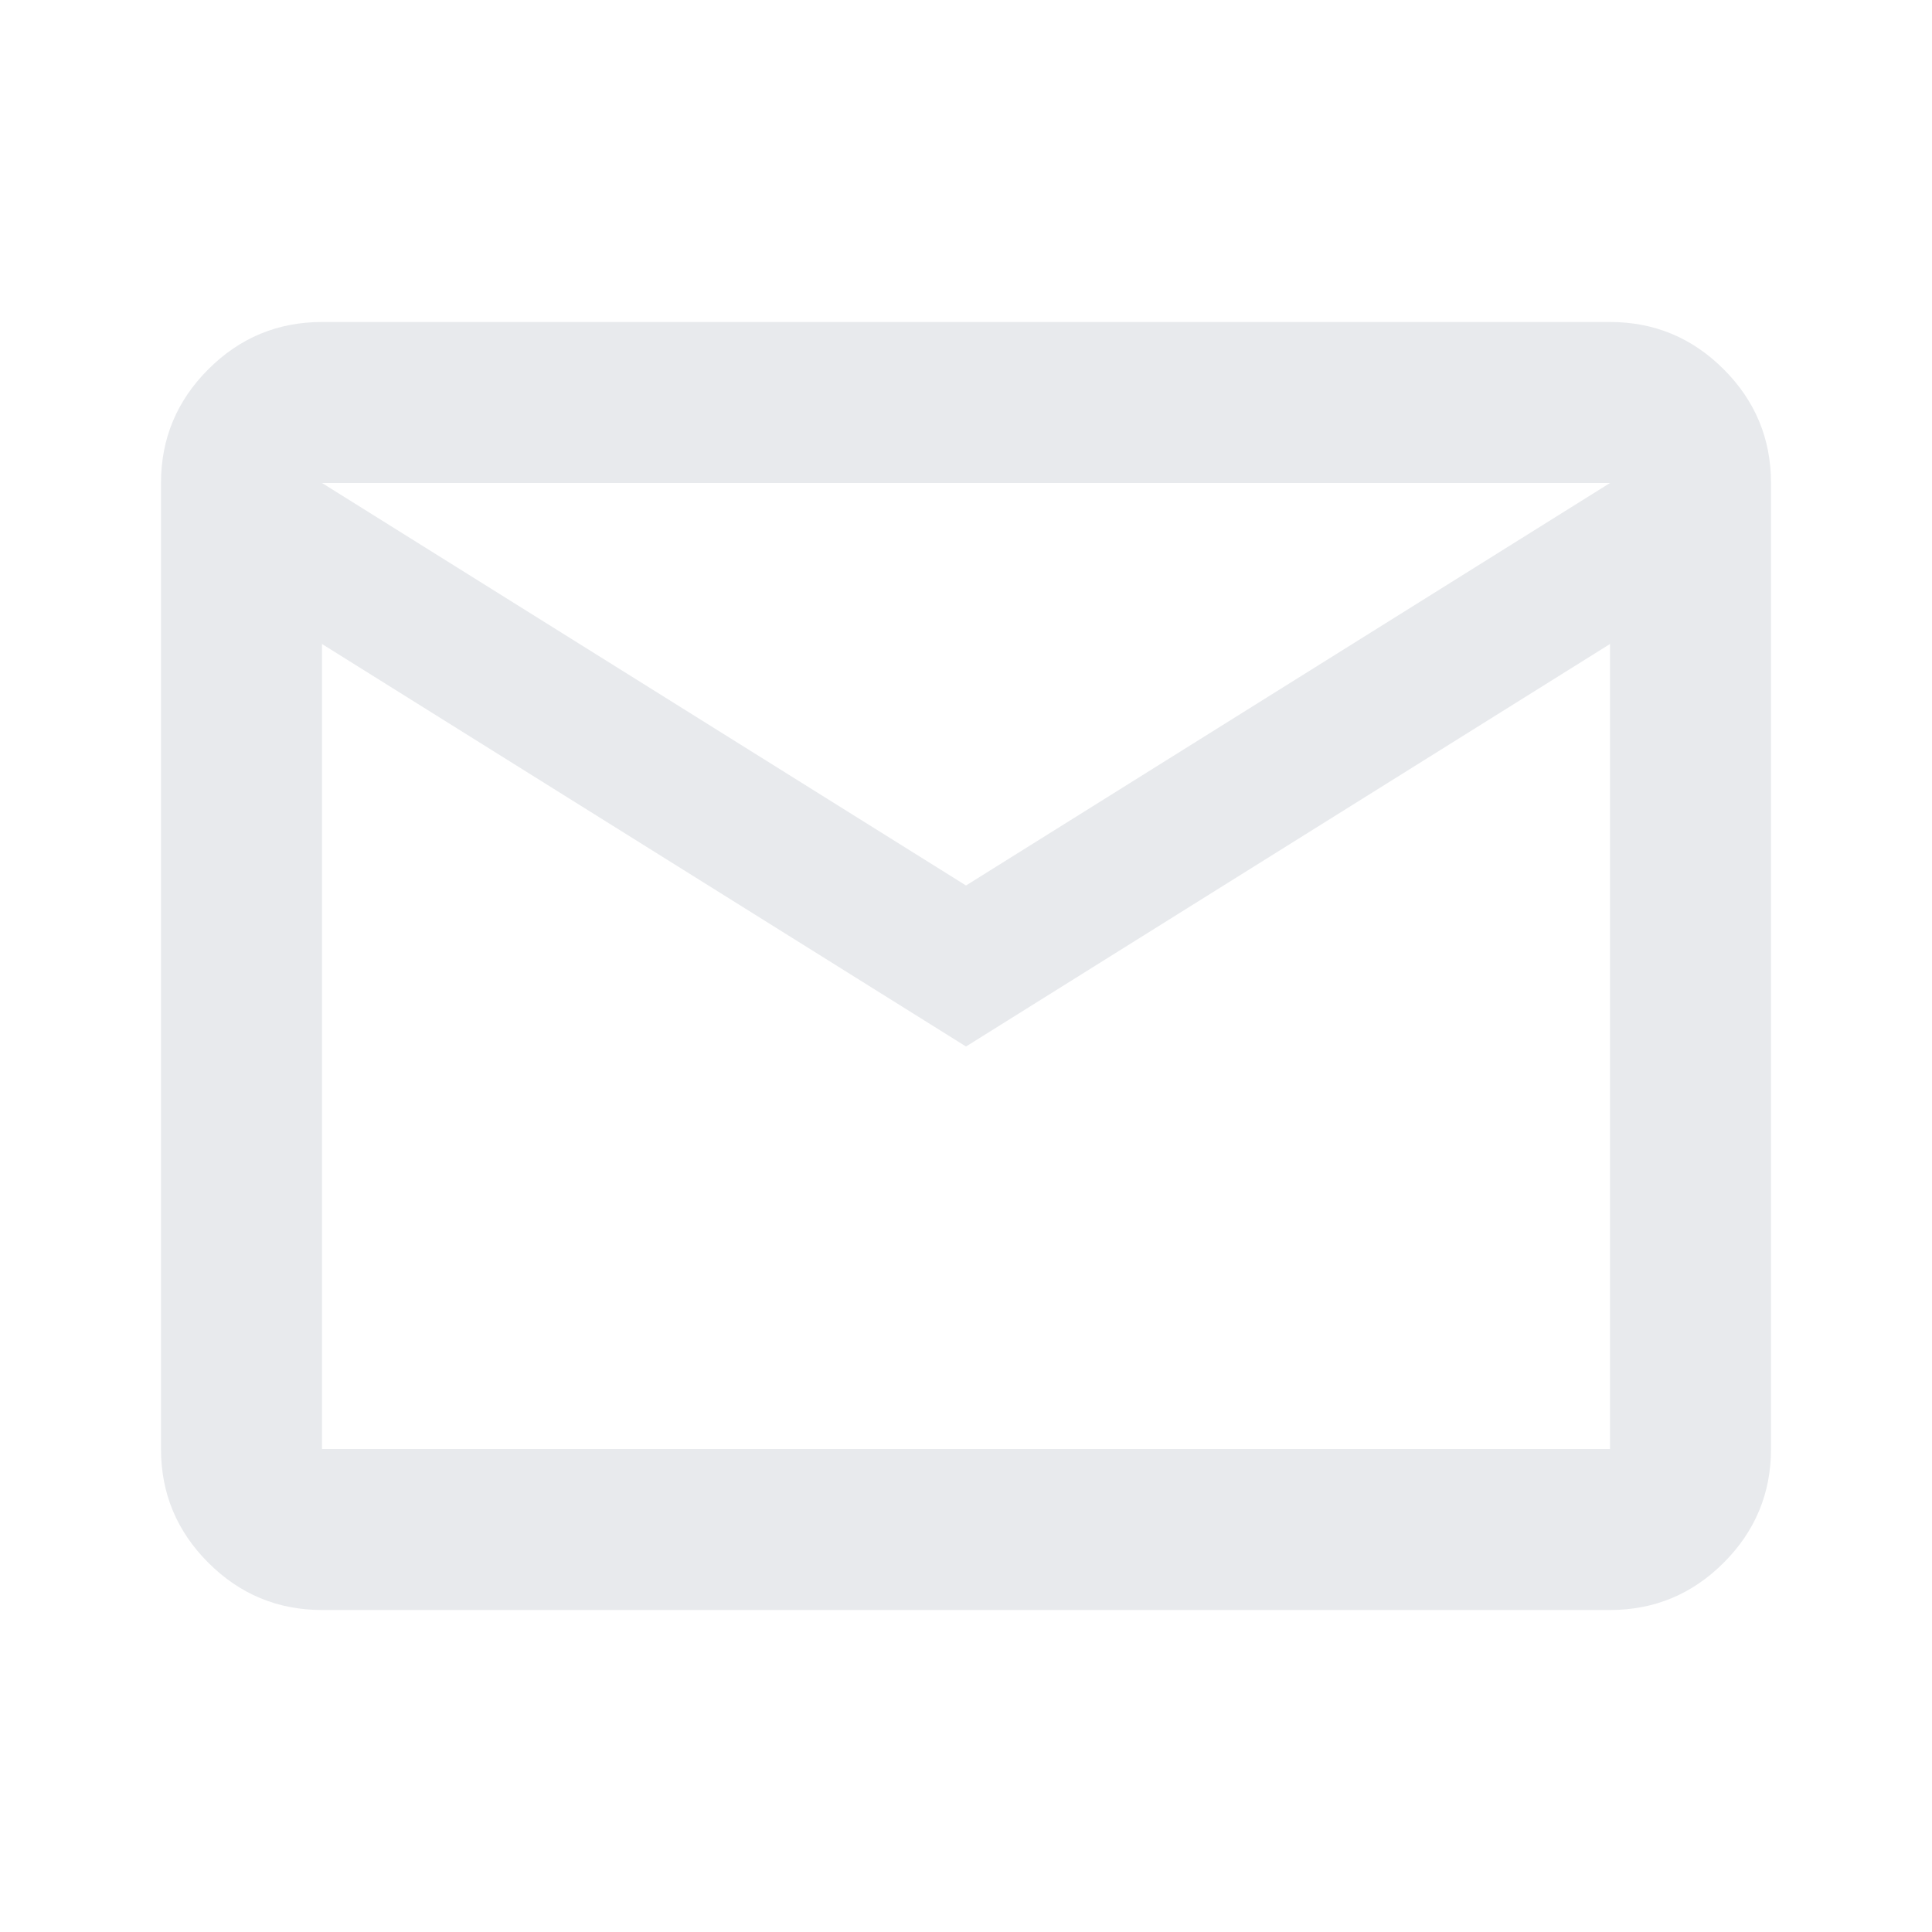
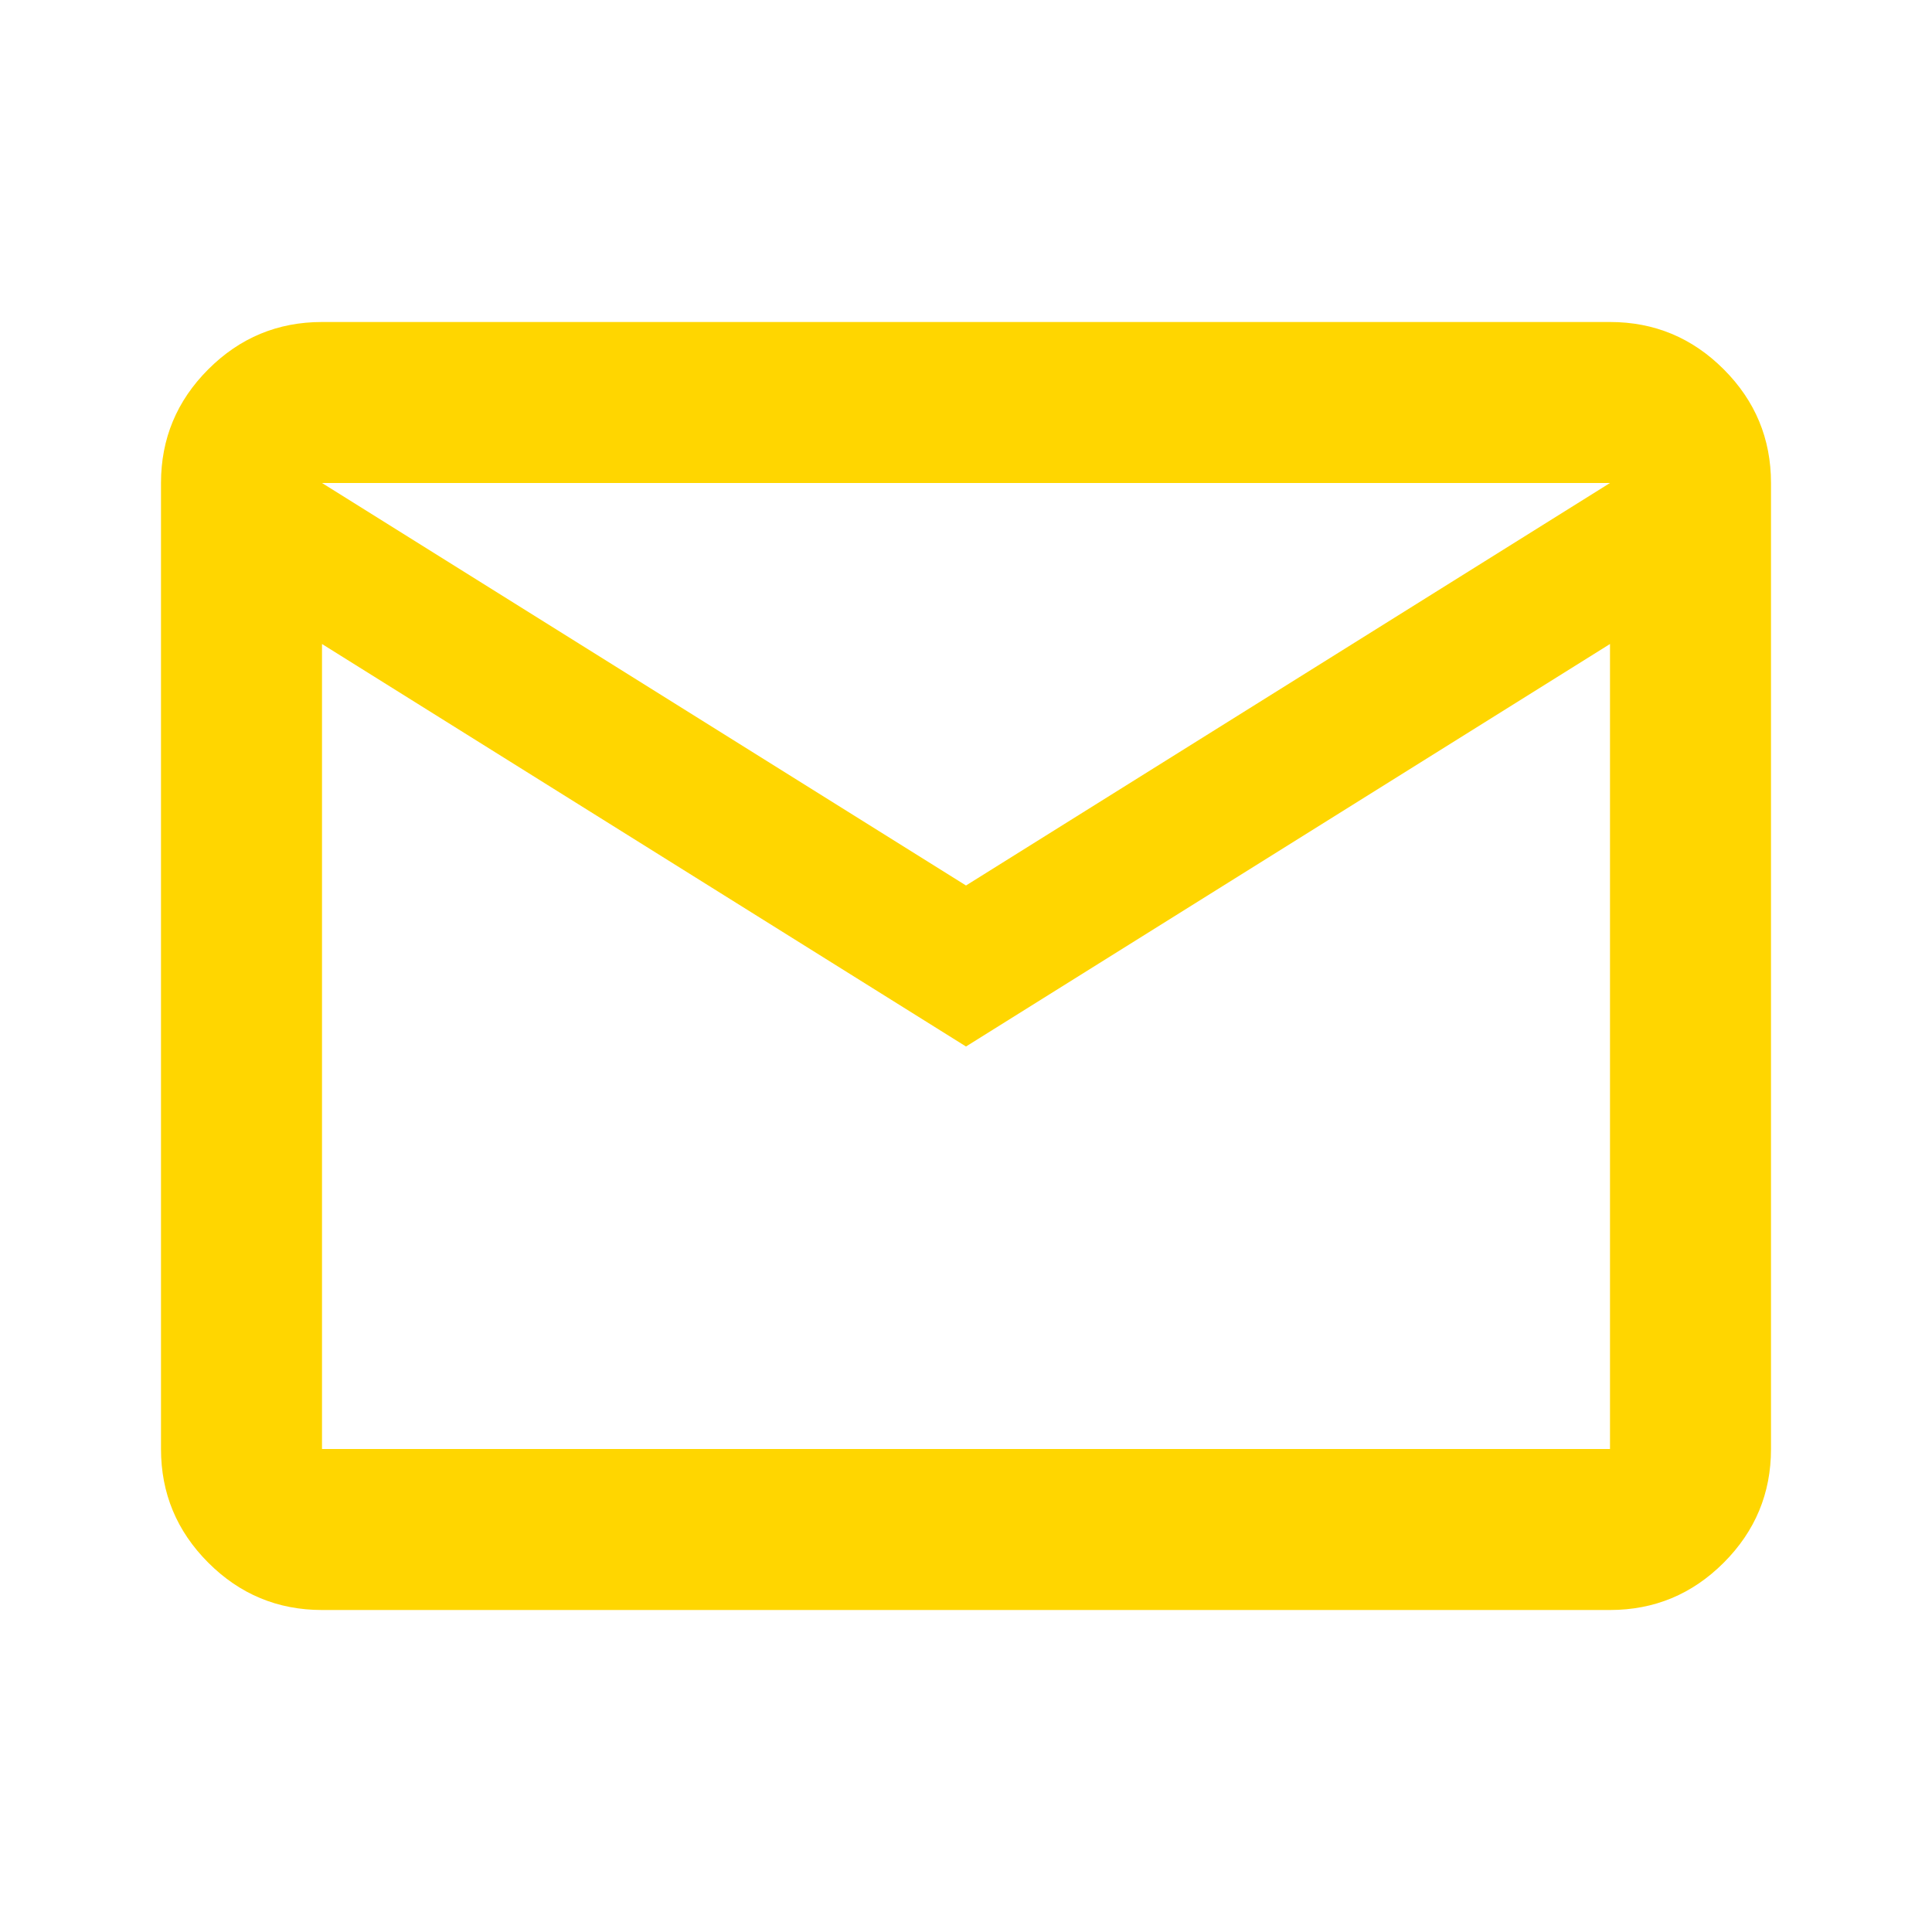
- <svg xmlns="http://www.w3.org/2000/svg" height="24px" viewBox="0 -960 960 960" width="24px" fill="#e8eaed">
+ <svg xmlns="http://www.w3.org/2000/svg" height="24px" viewBox="0 -960 960 960" width="24px" fill="#ffd600">
  <path d="M160-160q-33 0-56.5-23.5T80-240v-480q0-33 23.5-56.5T160-800h640q33 0 56.5 23.5T880-720v480q0 33-23.5 56.5T800-160H160Zm320-280L160-640v400h640v-400L480-440Zm0-80 320-200H160l320 200ZM160-640v-80 480-400Z" />
</svg>
